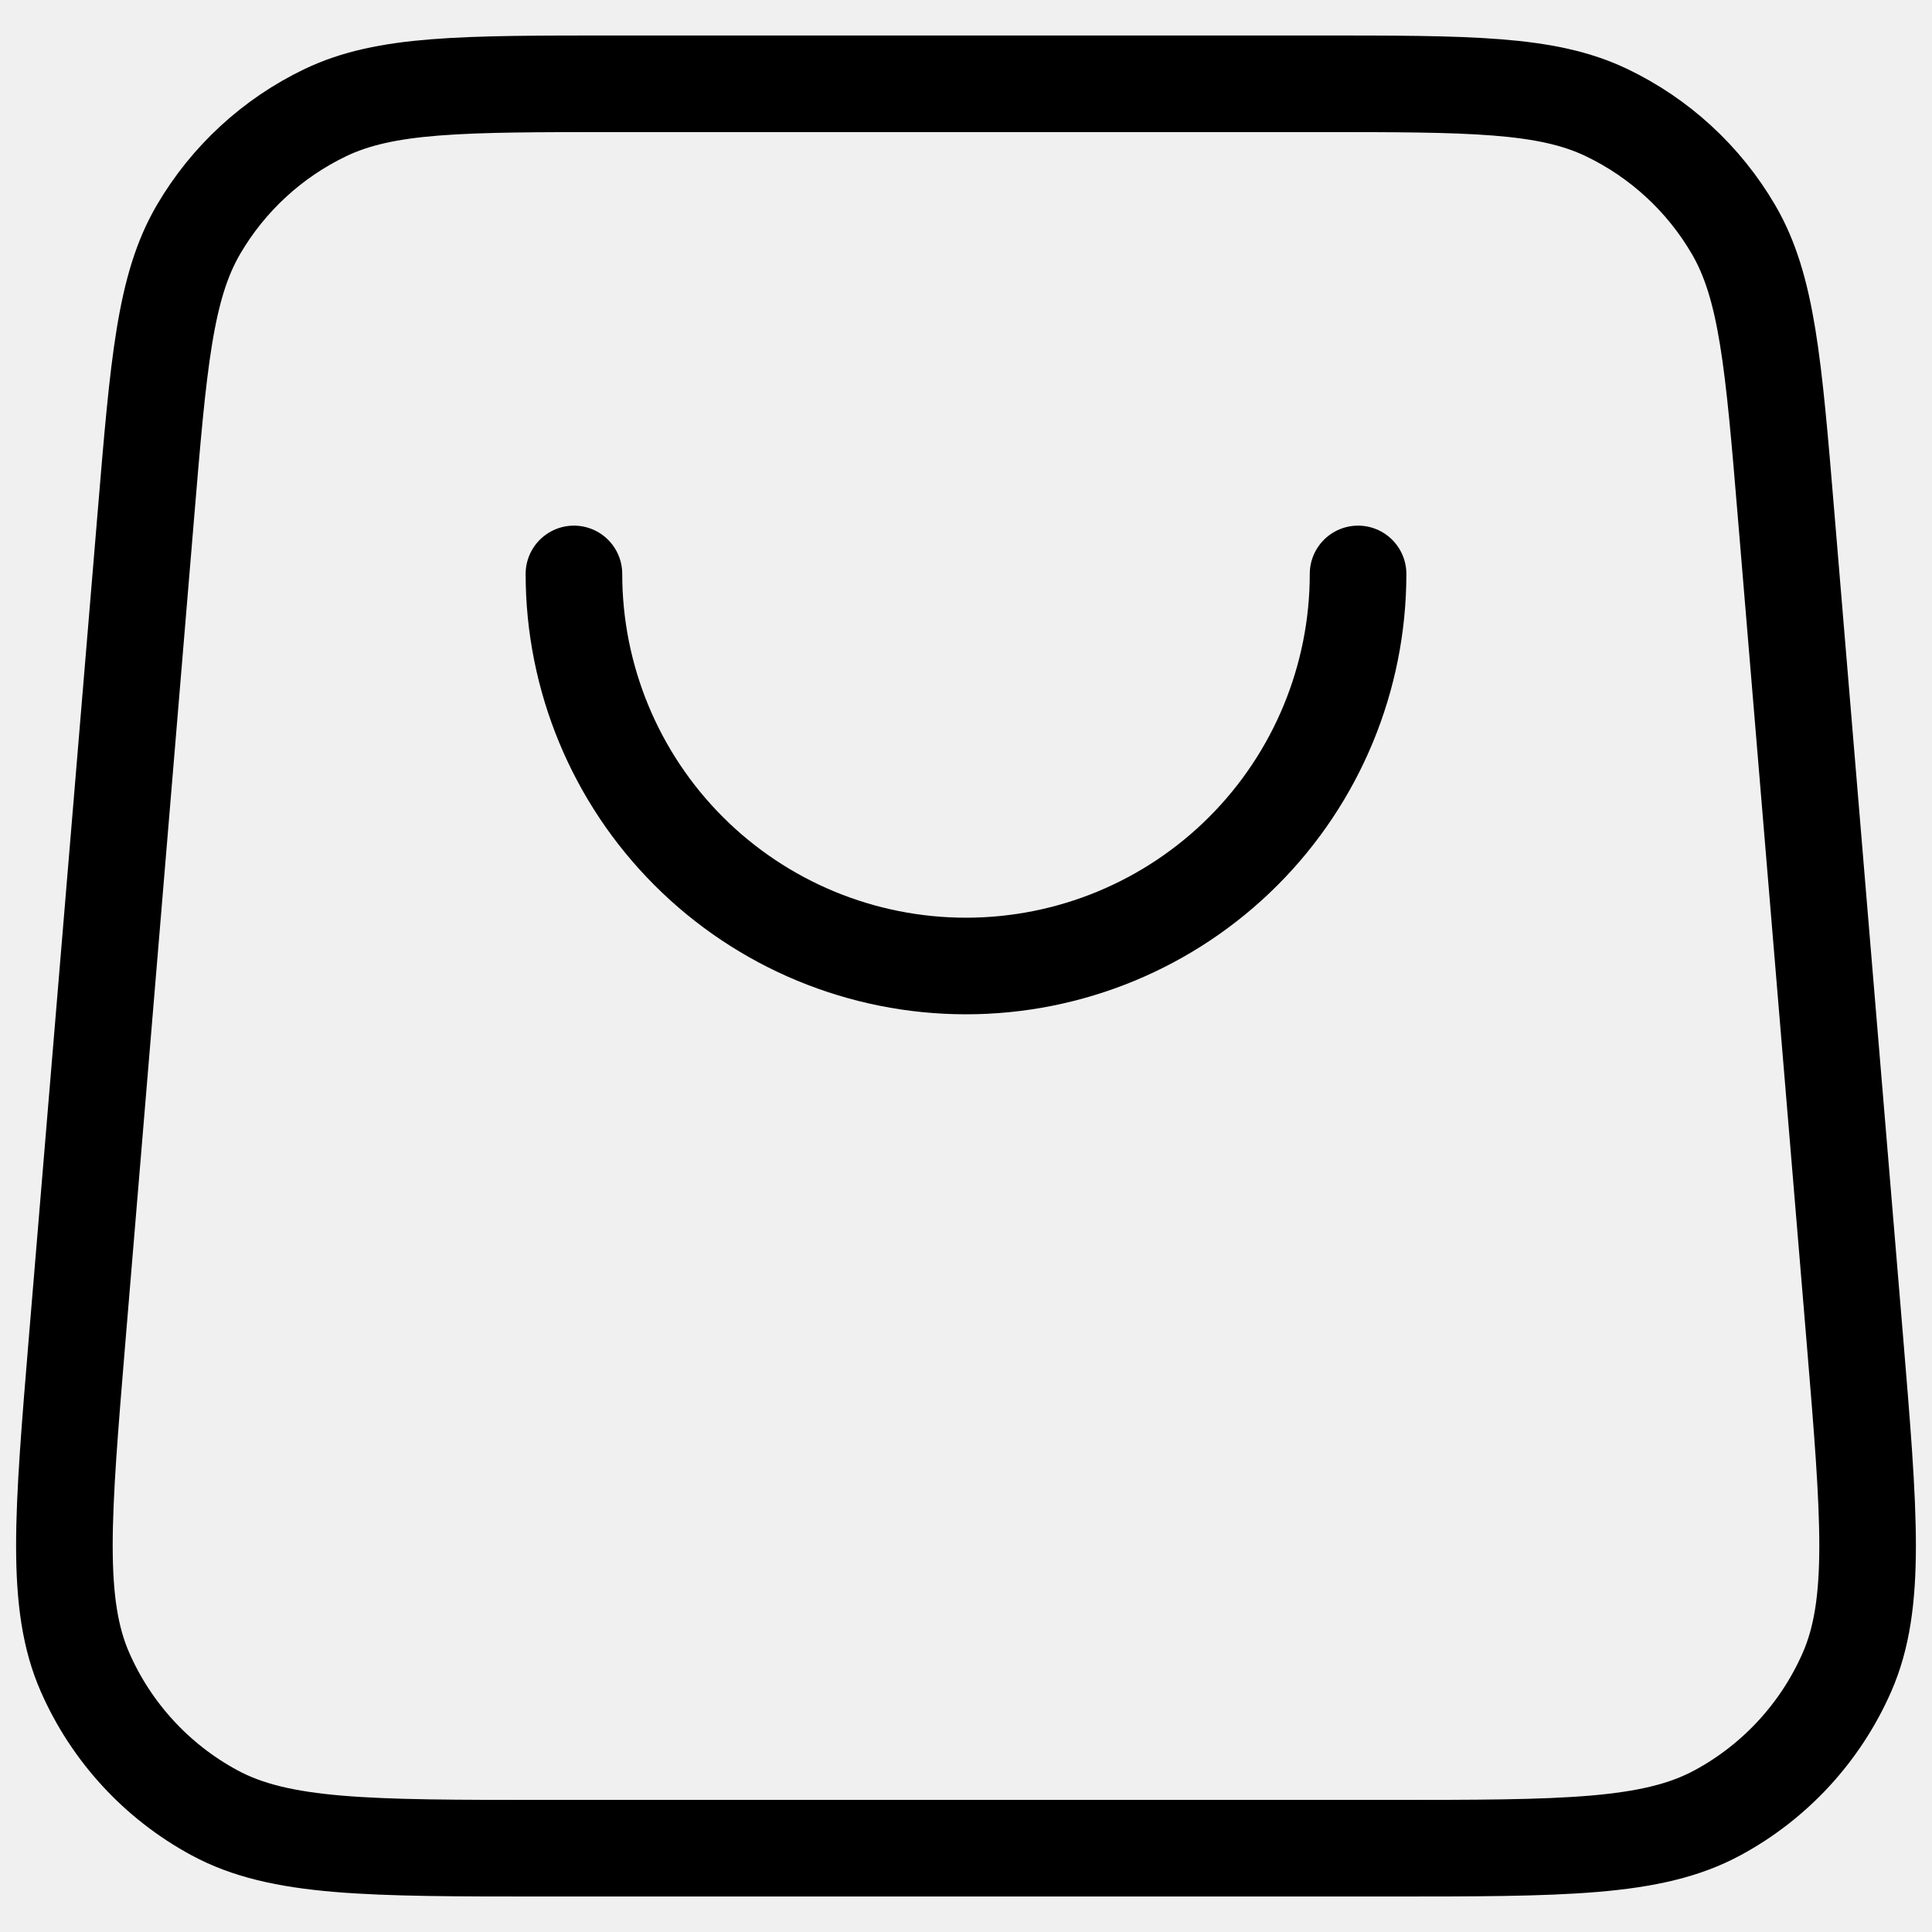
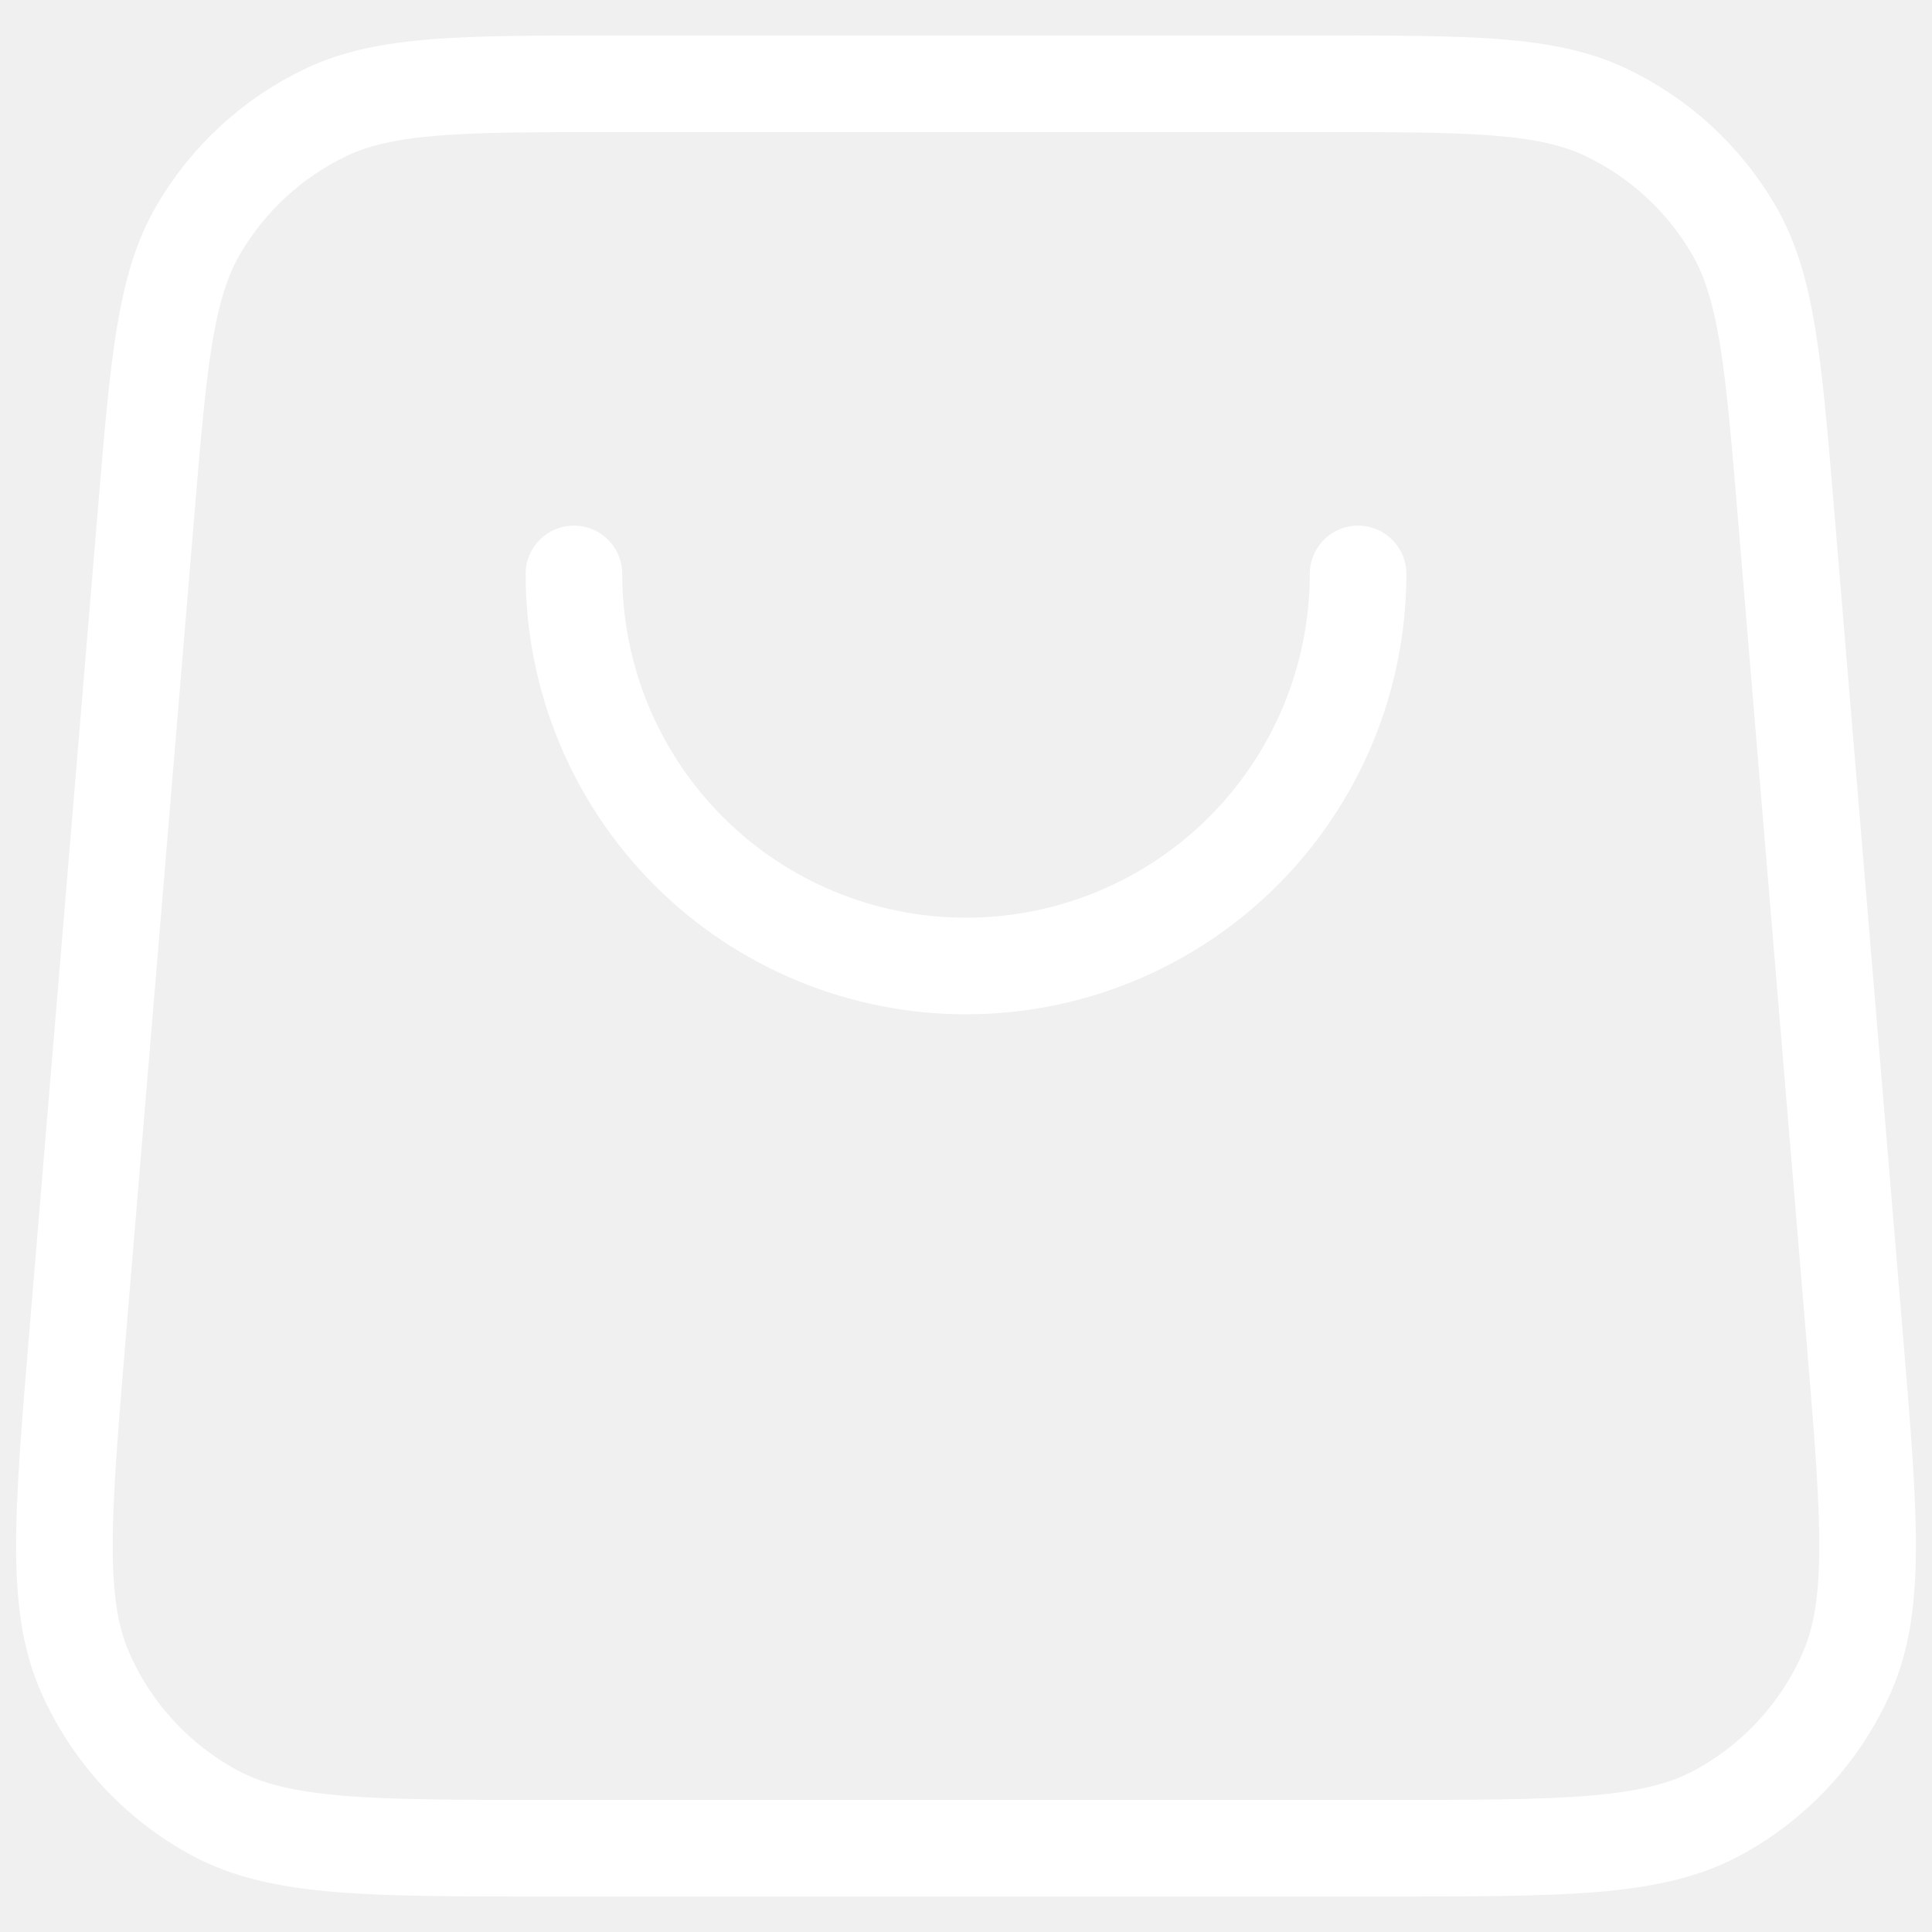
<svg xmlns="http://www.w3.org/2000/svg" width="30" height="30" viewBox="0 0 30 30" fill="none">
-   <path id="Vector" d="M21.088 8.912C21.088 10.526 20.447 12.075 19.305 13.217C18.163 14.359 16.615 15 15 15C13.385 15 11.837 14.359 10.695 13.217C9.553 12.075 8.912 10.526 8.912 8.912M2.265 8L1.199 20.786C0.971 23.533 0.856 24.906 1.32 25.965C1.728 26.896 2.435 27.665 3.329 28.148C4.346 28.699 5.724 28.699 8.48 28.699H21.52C24.276 28.699 25.654 28.699 26.671 28.148C27.565 27.665 28.272 26.896 28.68 25.965C29.144 24.906 29.029 23.533 28.801 20.786L27.735 8C27.538 5.637 27.44 4.456 26.916 3.561C26.456 2.774 25.769 2.142 24.946 1.748C24.012 1.301 22.826 1.301 20.454 1.301H9.546C7.174 1.301 5.989 1.301 5.054 1.748C4.231 2.142 3.545 2.774 3.084 3.561C2.56 4.456 2.462 5.637 2.265 8Z" stroke="black" stroke-width="1.5" stroke-linecap="round" stroke-linejoin="round" />
+   <path id="Vector" d="M21.088 8.912C21.088 10.526 20.447 12.075 19.305 13.217C18.163 14.359 16.615 15 15 15C13.385 15 11.837 14.359 10.695 13.217C9.553 12.075 8.912 10.526 8.912 8.912M2.265 8L1.199 20.786C0.971 23.533 0.856 24.906 1.32 25.965C1.728 26.896 2.435 27.665 3.329 28.148C4.346 28.699 5.724 28.699 8.48 28.699H21.52C24.276 28.699 25.654 28.699 26.671 28.148C27.565 27.665 28.272 26.896 28.68 25.965C29.144 24.906 29.029 23.533 28.801 20.786L27.735 8C27.538 5.637 27.44 4.456 26.916 3.561C26.456 2.774 25.769 2.142 24.946 1.748C24.012 1.301 22.826 1.301 20.454 1.301H9.546C7.174 1.301 5.989 1.301 5.054 1.748C4.231 2.142 3.545 2.774 3.084 3.561C2.56 4.456 2.462 5.637 2.265 8Z" stroke="white" stroke-width="1.5" stroke-linecap="round" stroke-linejoin="round" />
</svg>
